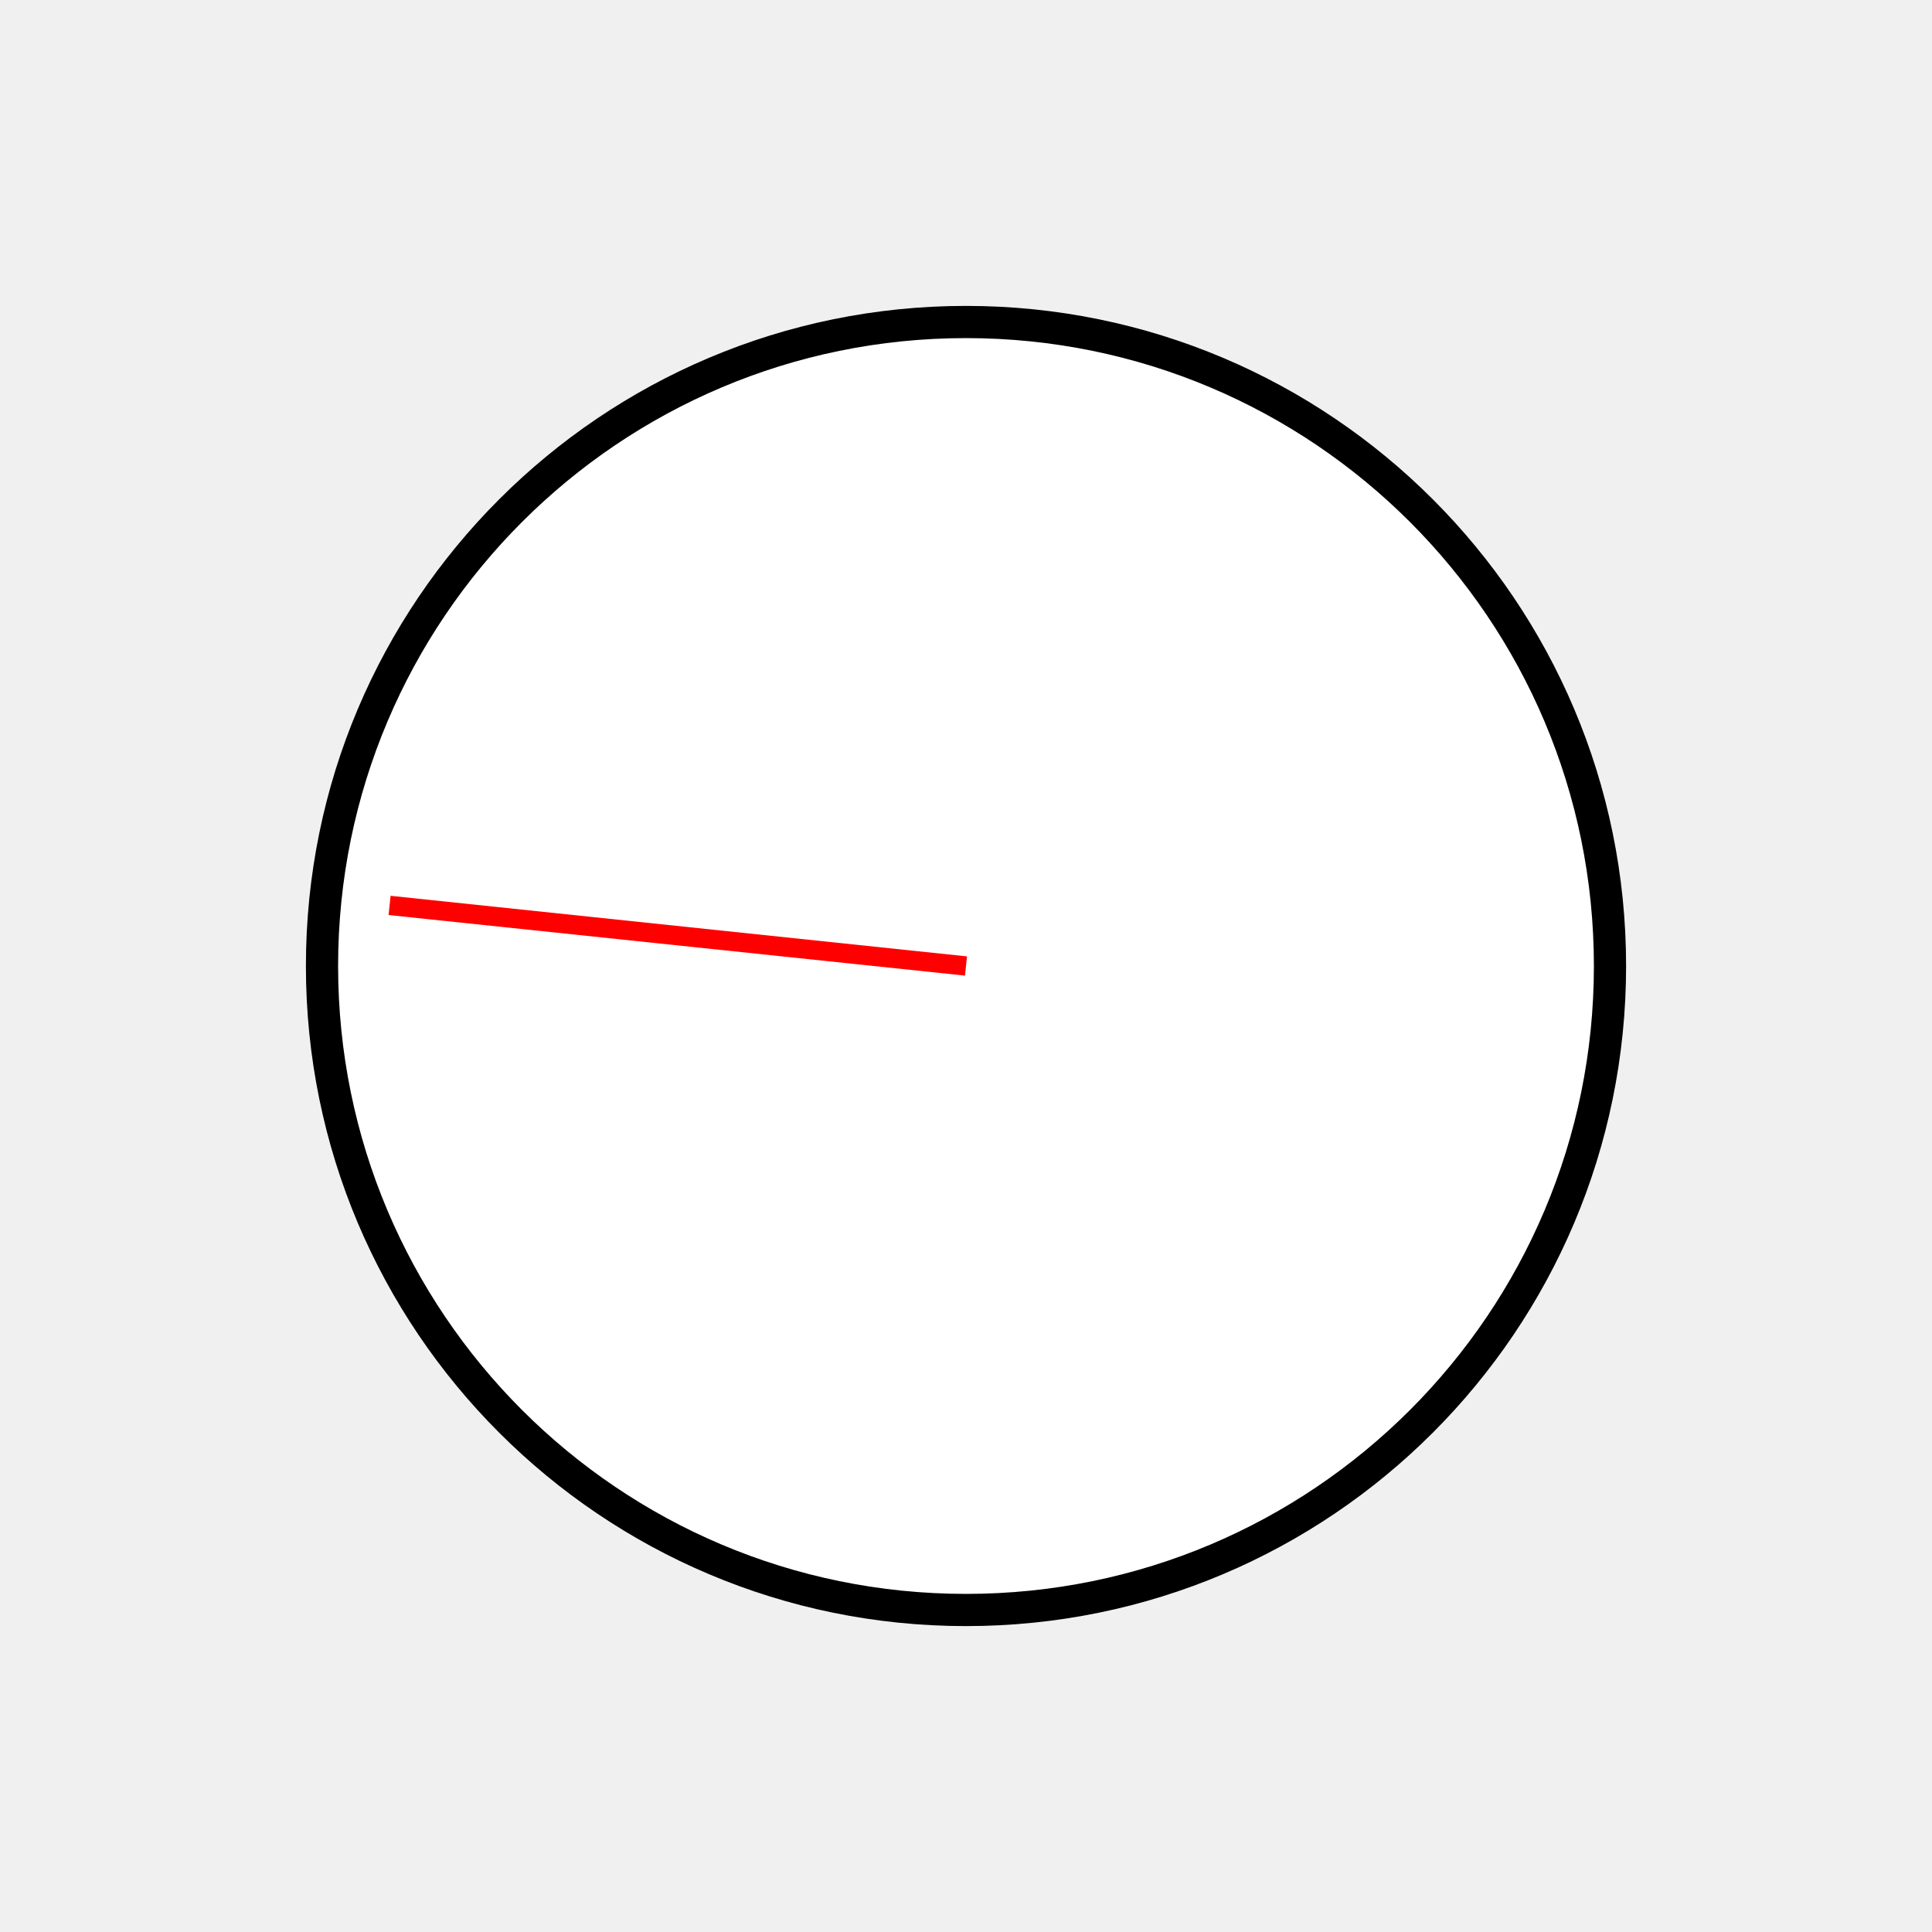
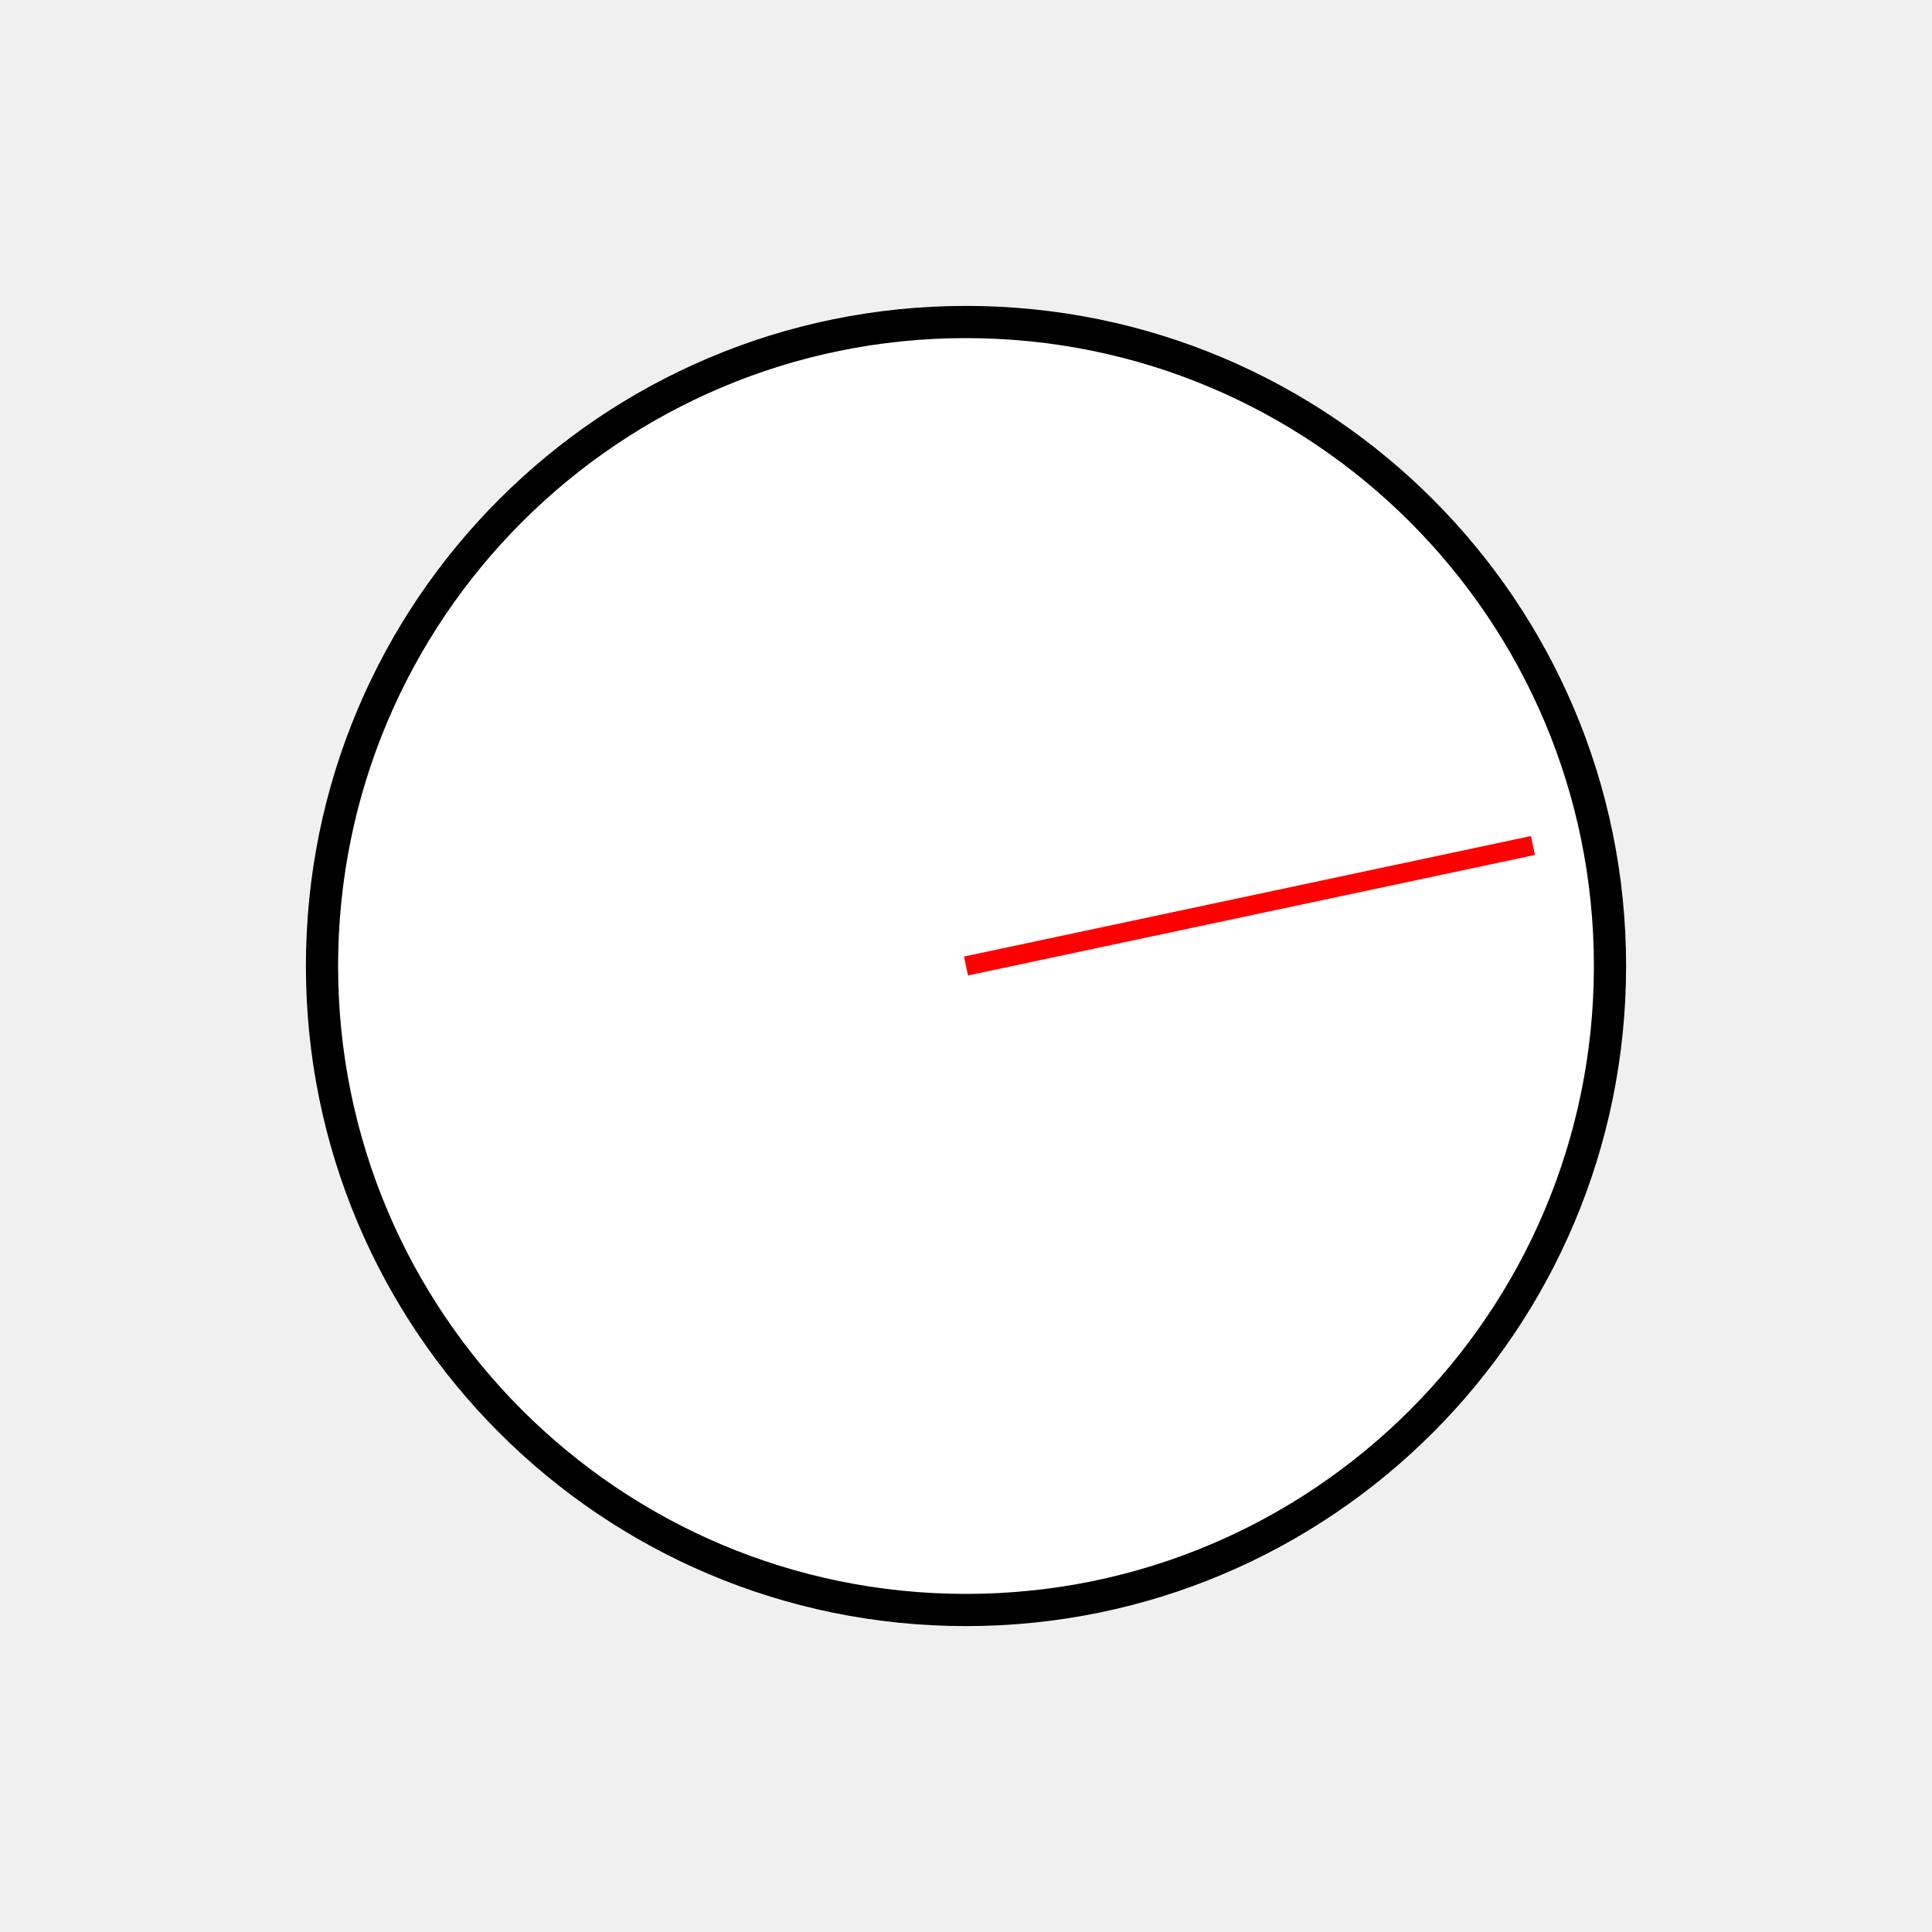
<svg xmlns="http://www.w3.org/2000/svg" width="100%" height="100%" viewBox="0 0 300 300" version="2.0">
  <circle cx="150" cy="150" r="100" style="fill:#fff;stroke:#000;stroke-width:5px;" />
-   <line x1="150" y1="150" x2="60.493" y2="140.592" style="fill:none;stroke:#f00;stroke-width: 3px;" />
+   <line x1="150" y1="150" x2="238.033" y2="131.288" style="fill:none;stroke:#f00;stroke-width:3px;" />
</svg>
